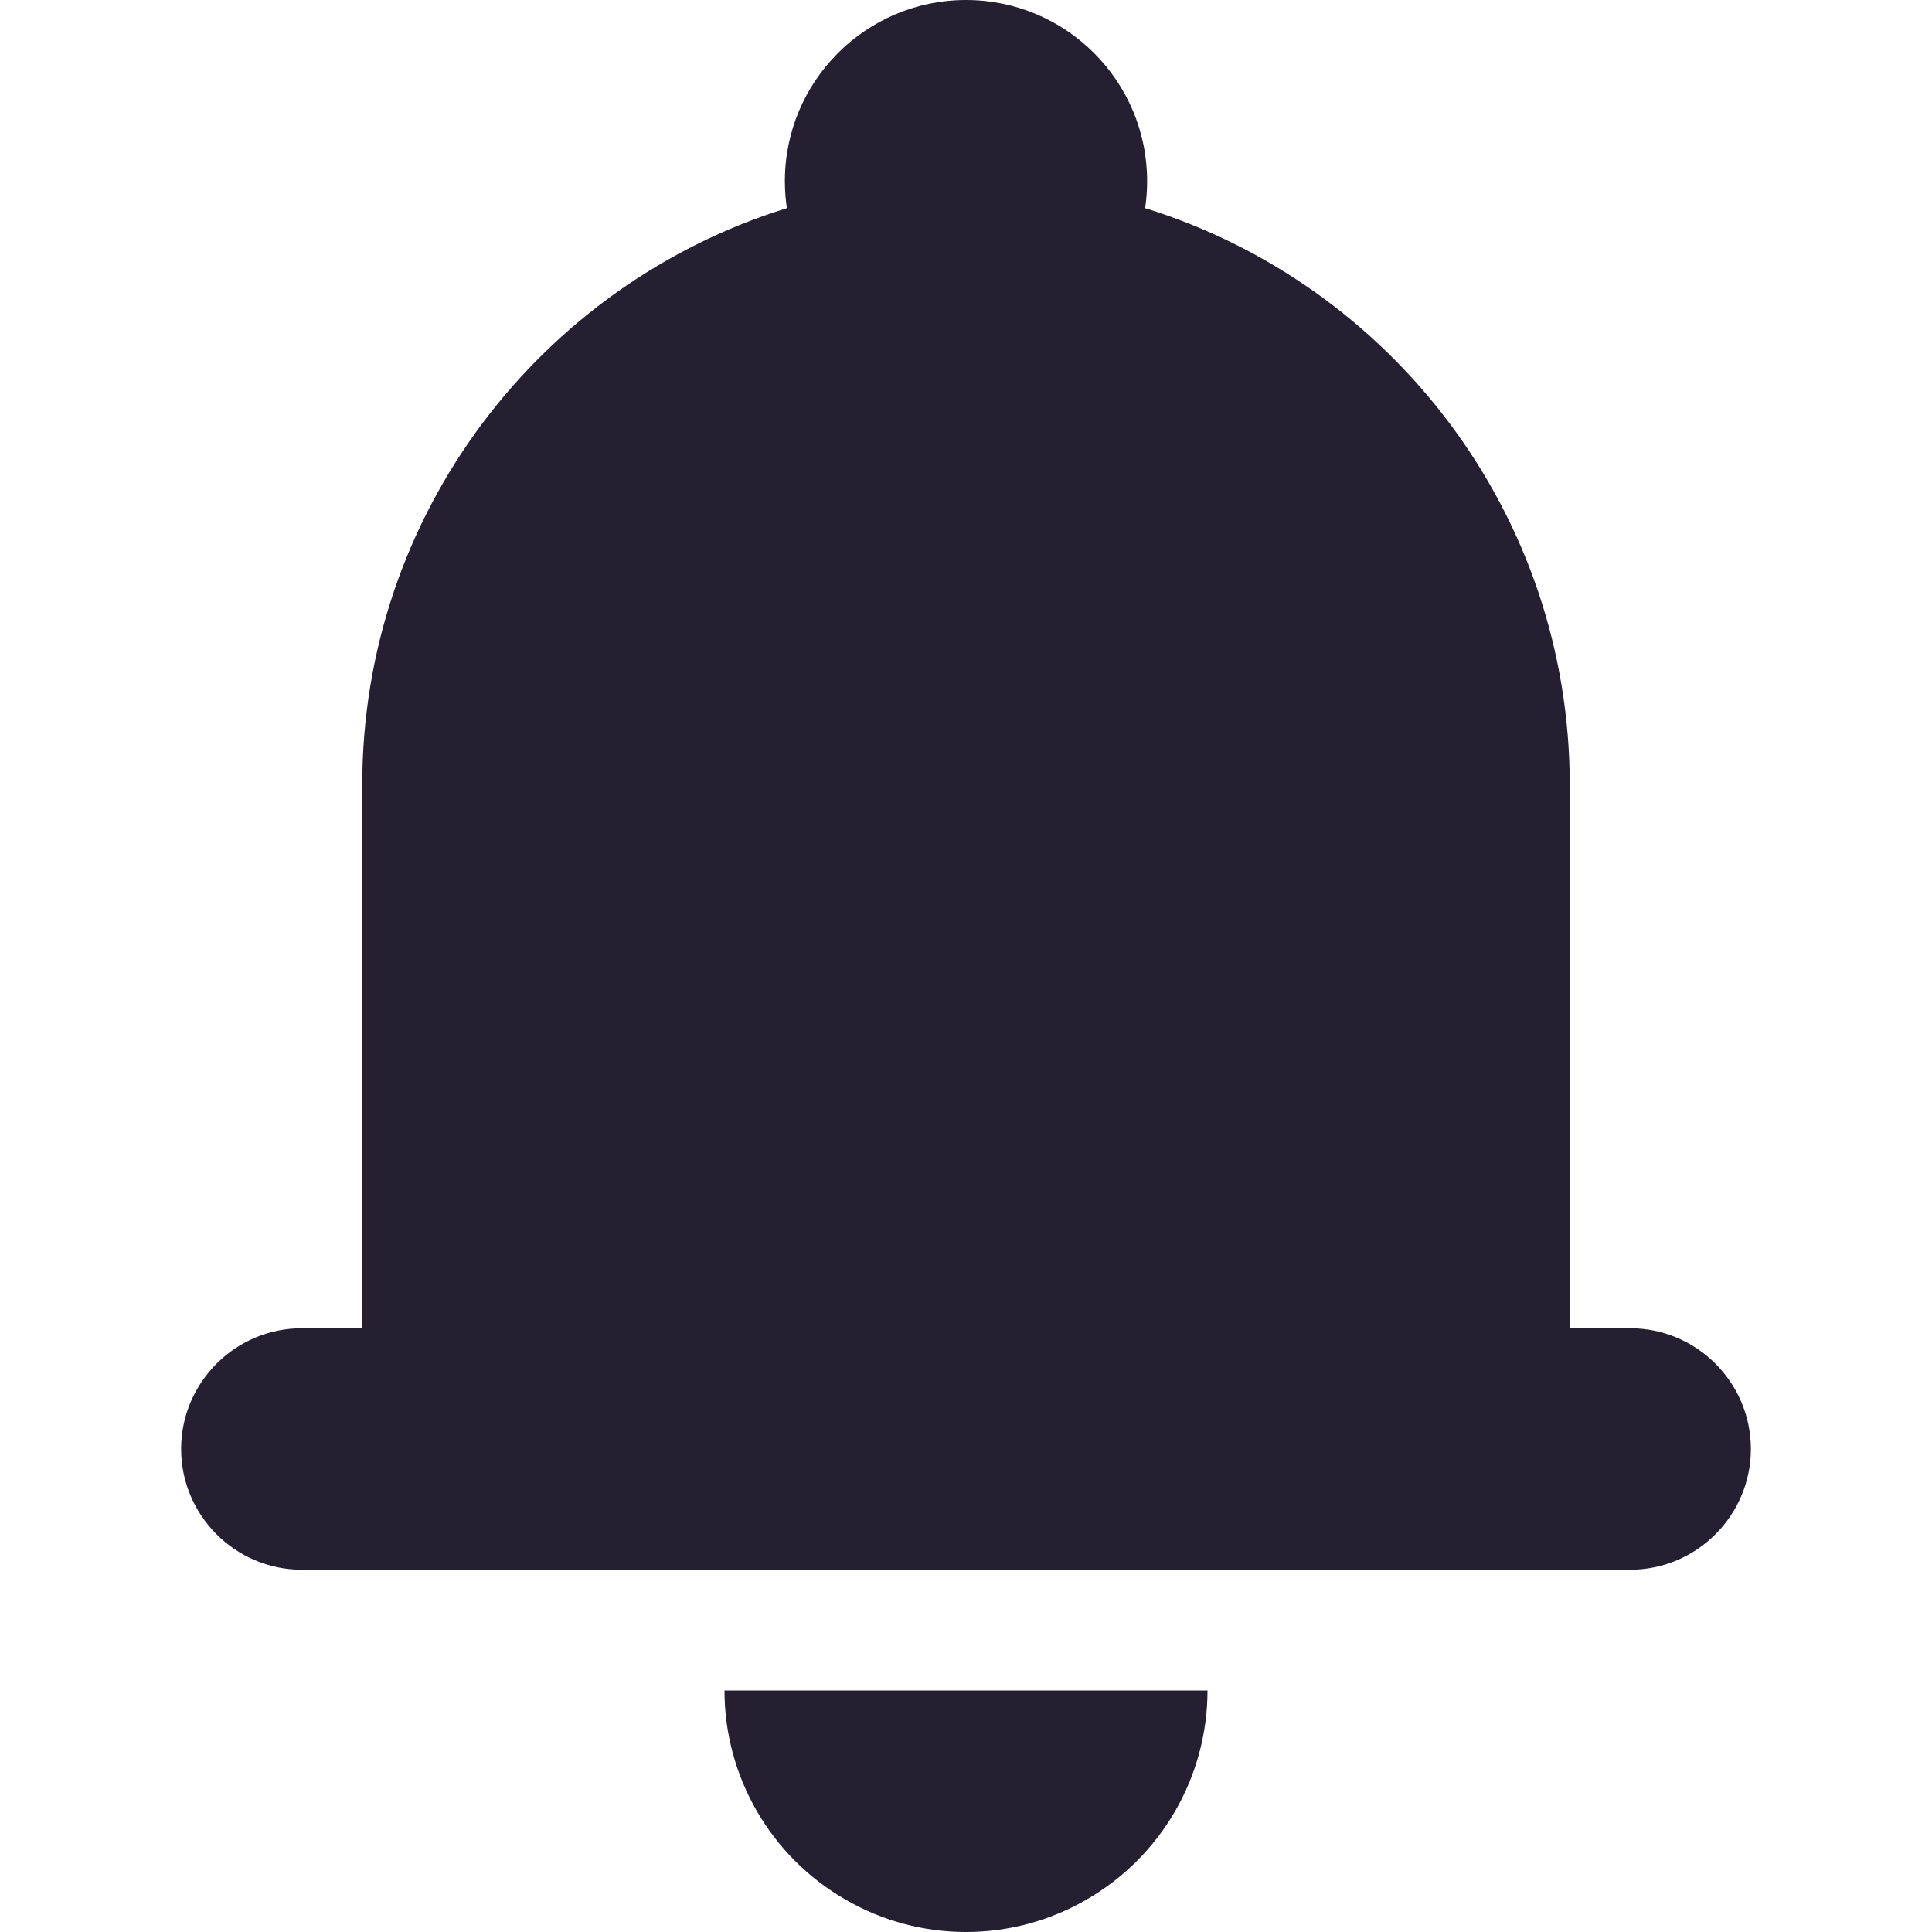
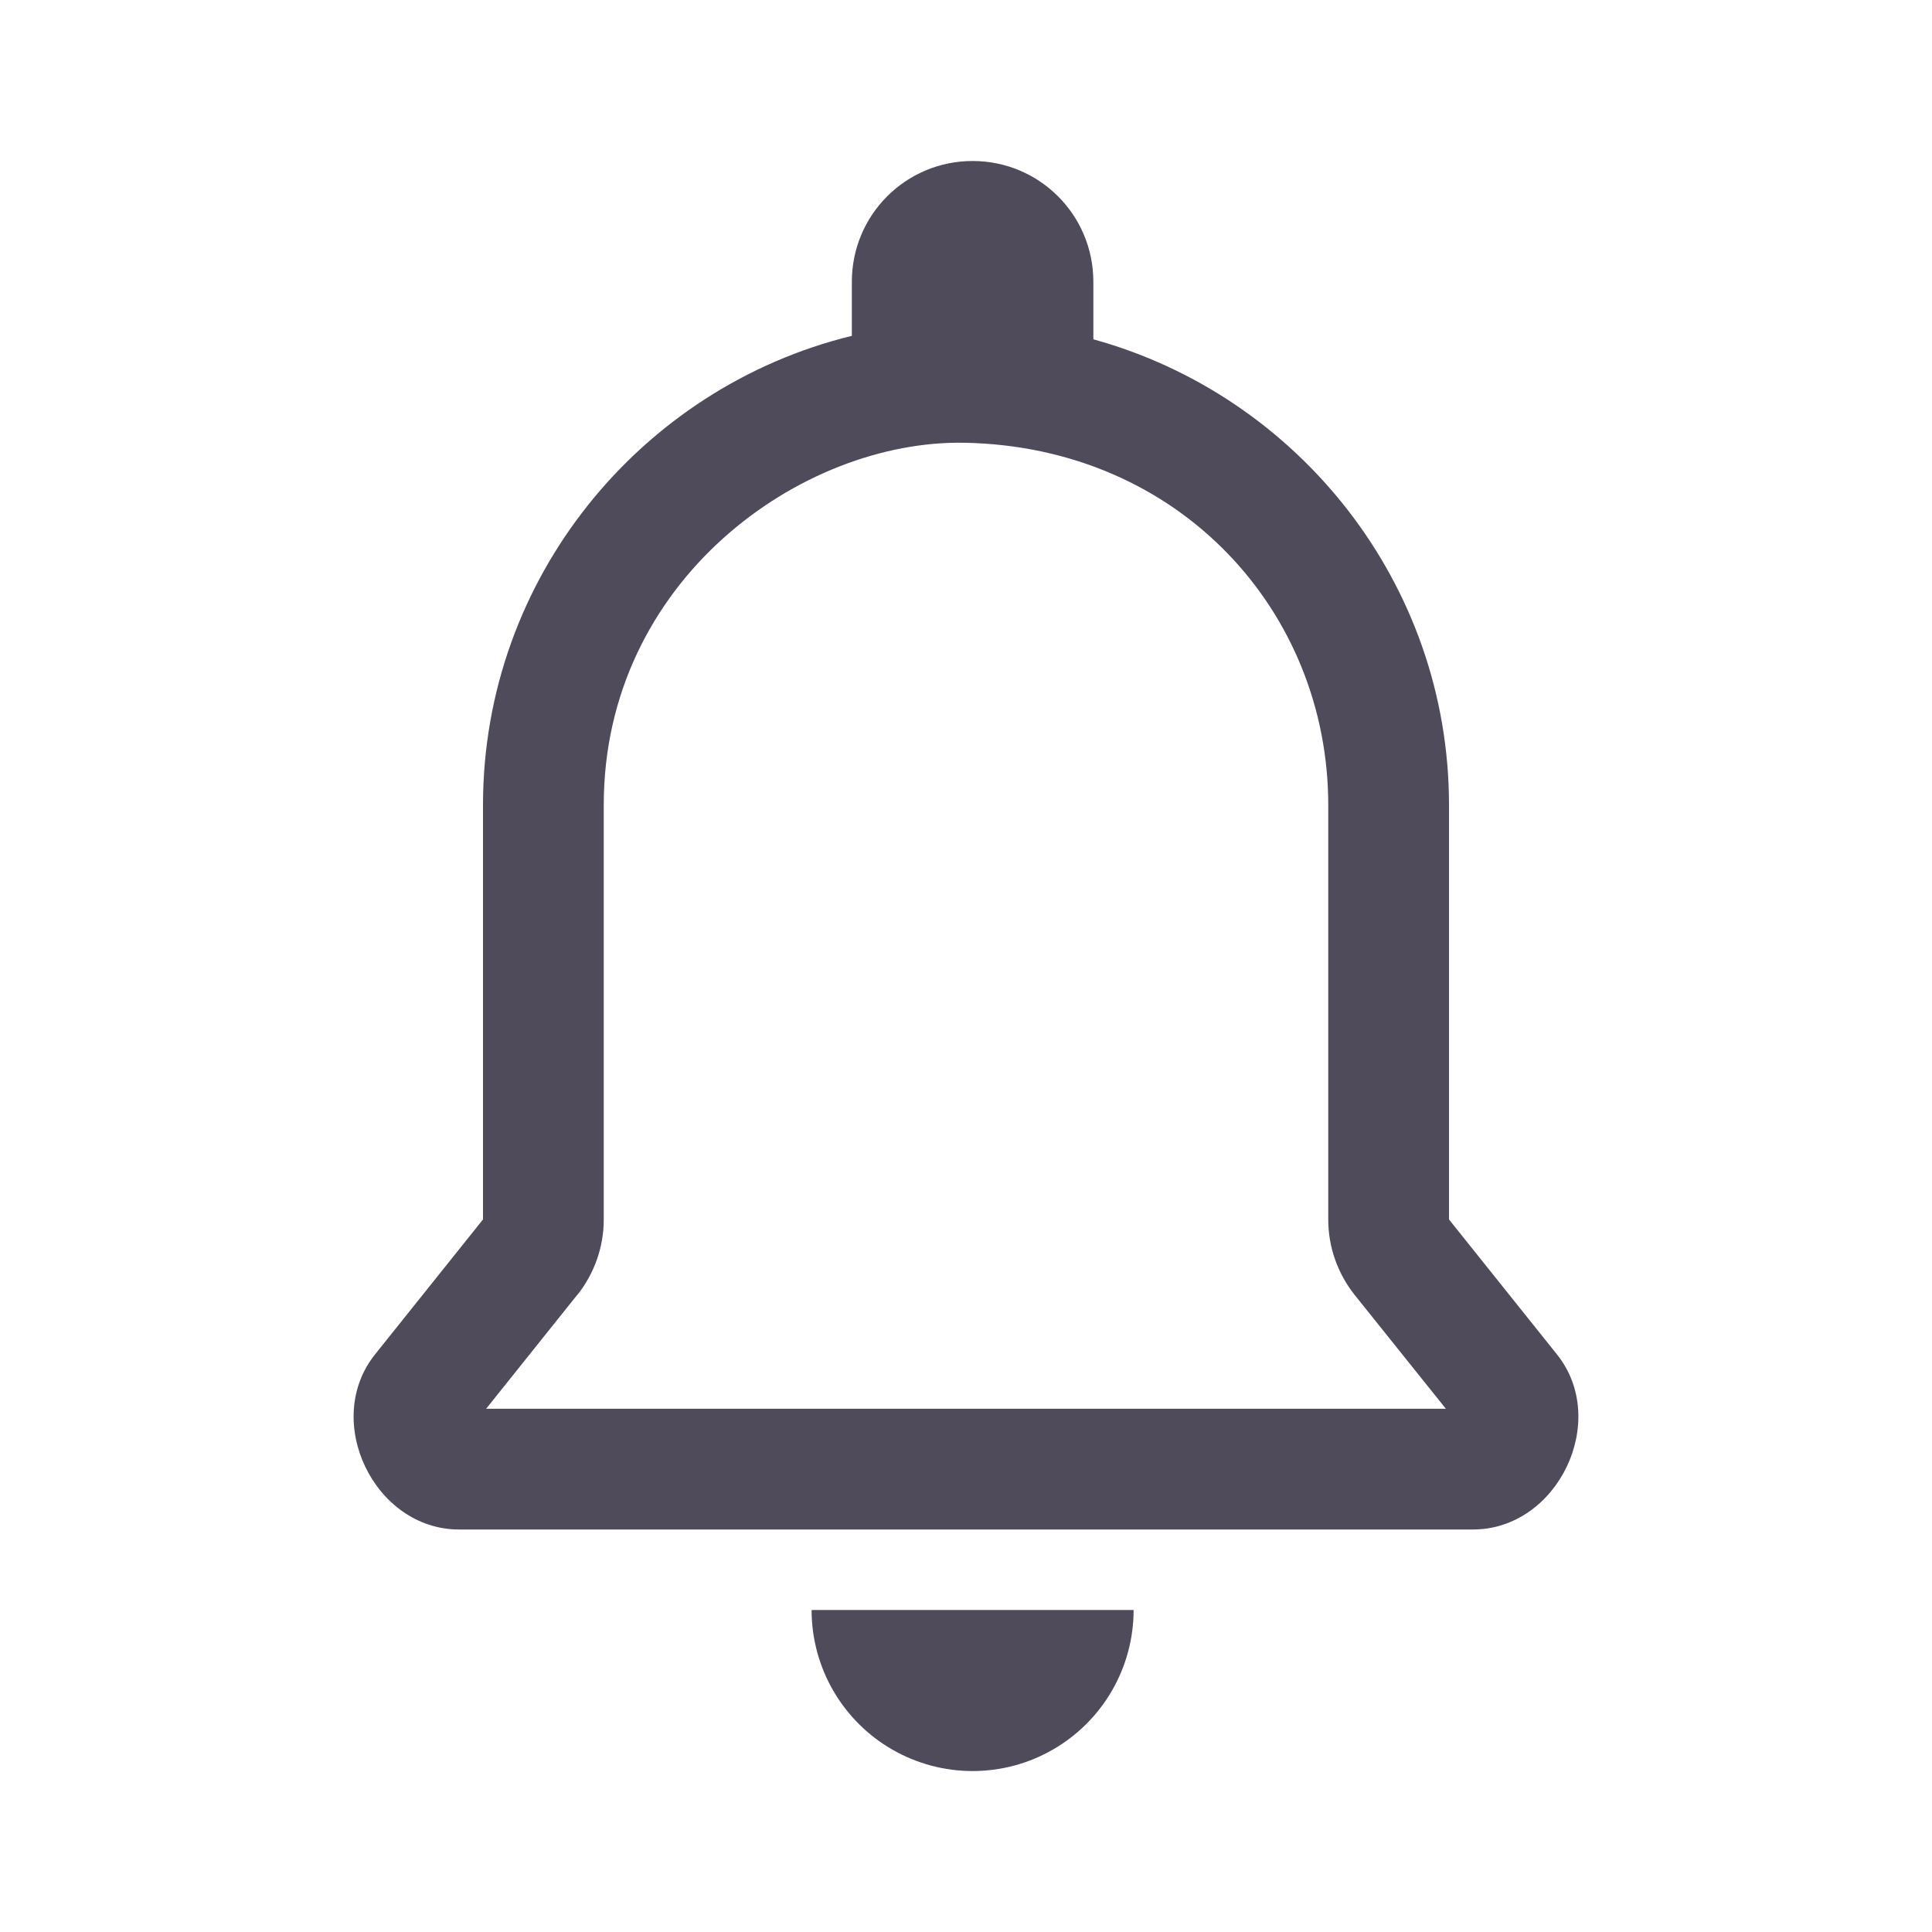
- <svg xmlns="http://www.w3.org/2000/svg" height="64px" viewBox="0 0 64 64" width="64px">
-   <path d="m 32 0 c -3.312 0 -6 2.688 -6 6 c 0 0.305 0.023 0.602 0.066 0.895 c -8.148 2.527 -14.066 10.125 -14.066 19.105 v 18 h -2 c -2.203 0 -4 1.797 -4 4 s 1.797 4 4 4 h 44 c 2.203 0 4 -1.797 4 -4 s -1.797 -4 -4 -4 h -2 v -18 c 0 -8.98 -5.918 -16.578 -14.066 -19.105 c 0.043 -0.293 0.066 -0.59 0.066 -0.895 c 0 -3.312 -2.688 -6 -6 -6 z m -8 56 c 0 2.859 1.531 5.5 4 6.922 c 2.469 1.438 5.531 1.438 8 0 c 2.469 -1.422 4 -4.062 4 -6.922 z m 0 0" fill="#241f31" />
+ <svg xmlns="http://www.w3.org/2000/svg" height="48px" viewBox="0 0 48 48" width="48px">
+   <path d="m 24.164 4 c -1.66 0 -3 1.34 -3 3 v 1.344 c -5.246 1.281 -9.164 6.027 -9.164 11.656 v 10.297 l -2.684 3.355 c -1.316 1.648 -0.02 4.348 2.09 4.348 h 25.188 c 2.109 0 3.406 -2.699 2.09 -4.348 l -2.684 -3.355 v -10.297 c 0 -5.508 -3.758 -10.172 -8.836 -11.57 v -1.43 c 0 -1.66 -1.34 -3 -3 -3 z m -0.203 7 c 5.367 0.102 9.039 4.215 9.039 9 v 10.301 c 0 0.68 0.234 1.34 0.656 1.871 l 2.266 2.828 h -23.844 l 2.262 -2.828 h 0.004 c 0.422 -0.531 0.656 -1.191 0.656 -1.871 v -10.301 c 0 -5.578 4.906 -9.074 8.961 -9 z m -3.797 29 c 0 1.43 0.762 2.75 2 3.465 c 1.238 0.715 2.762 0.715 4 0 c 1.238 -0.715 2 -2.035 2 -3.465 z m 0 0" fill="#241f31" fill-opacity="0.8" />
</svg>
